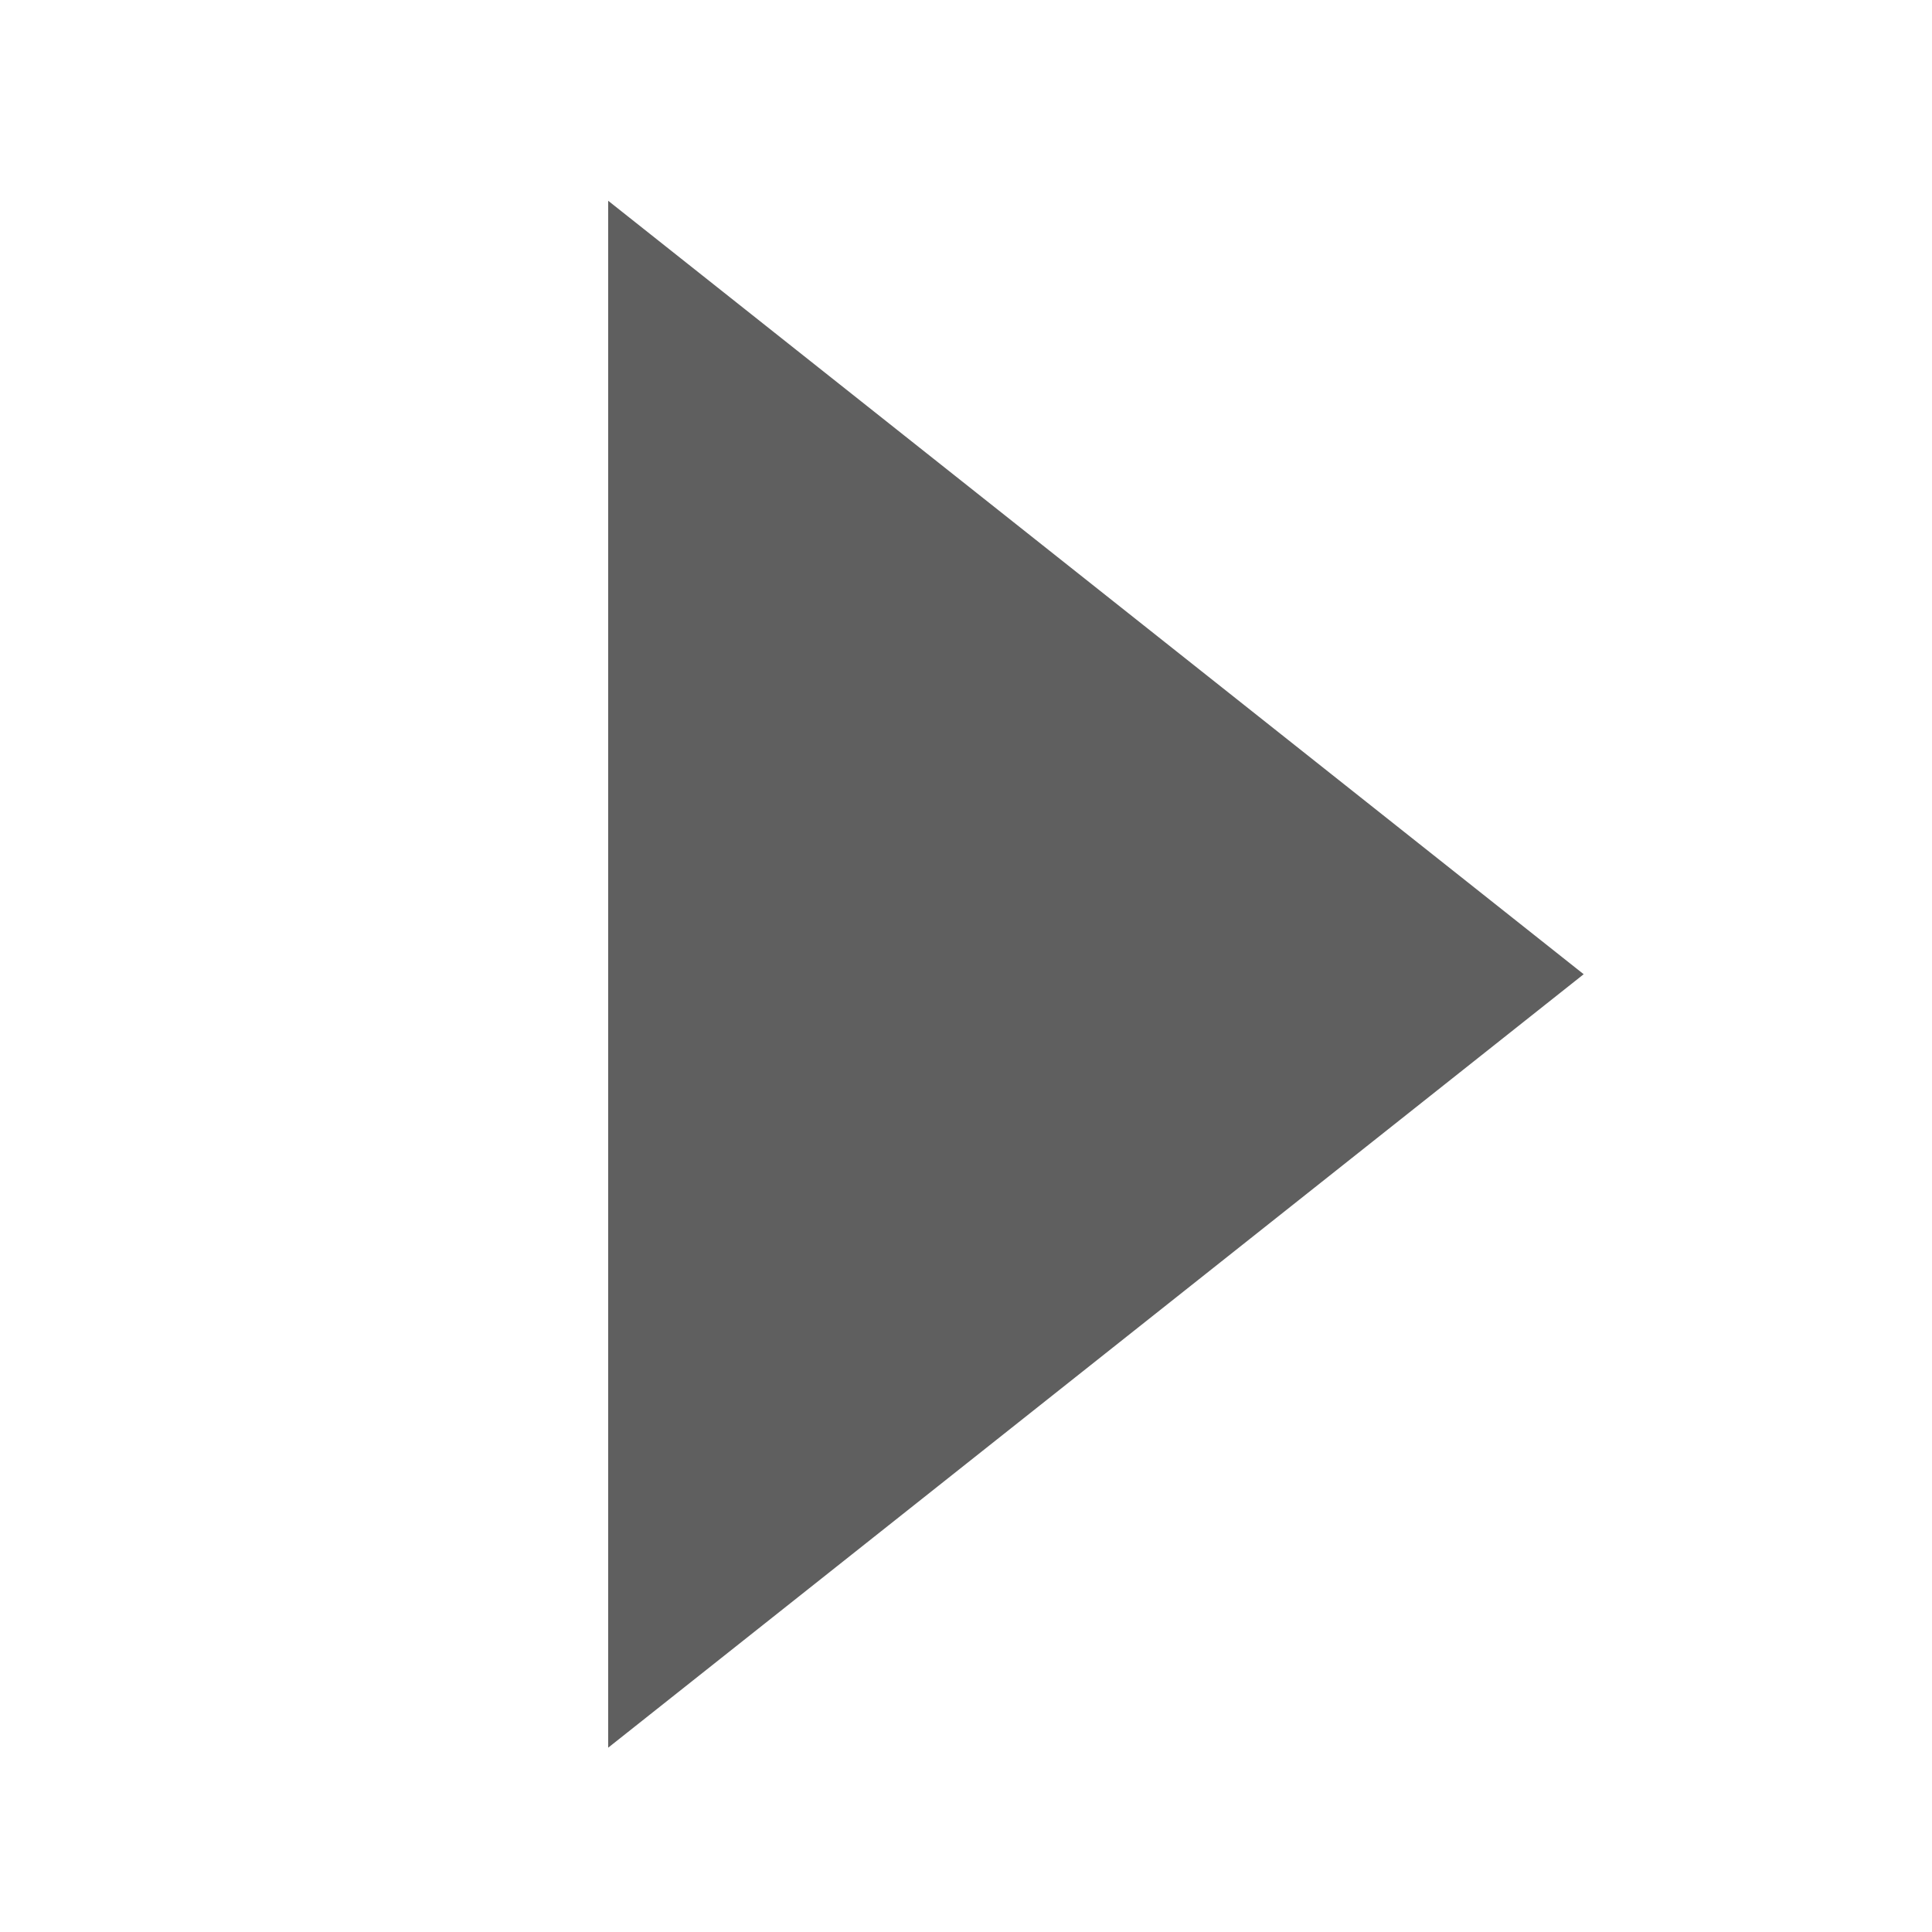
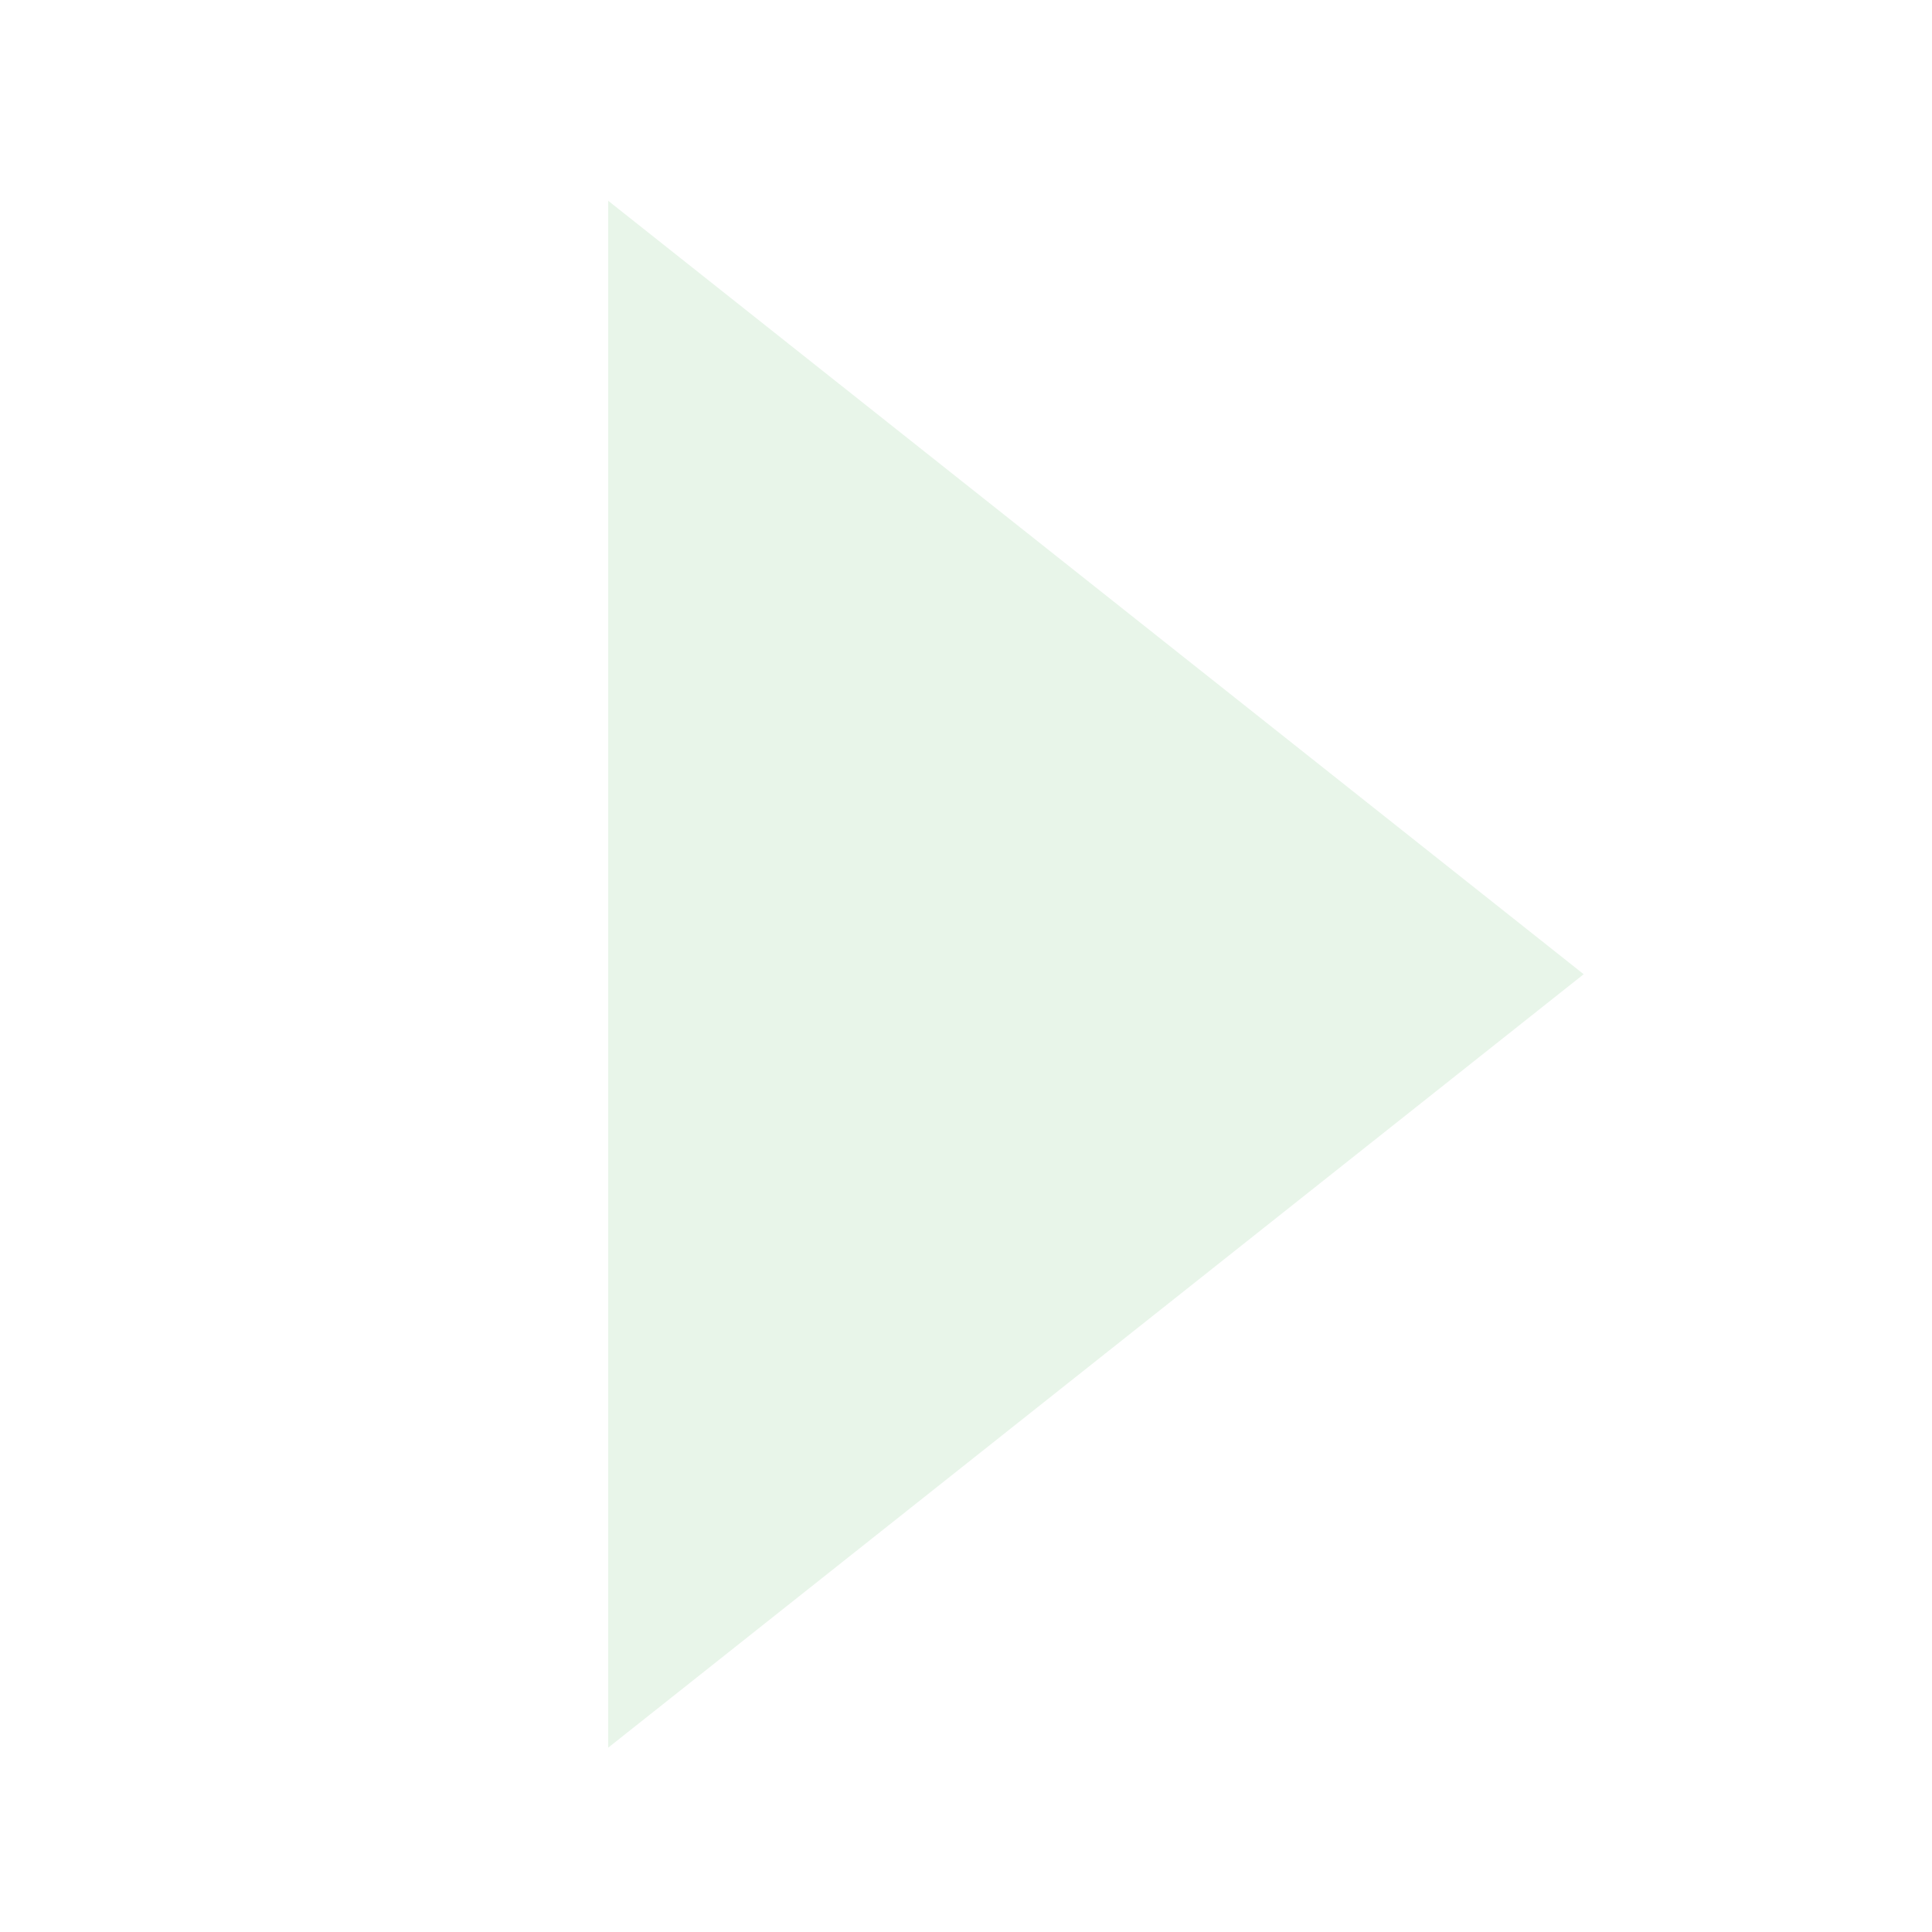
<svg xmlns="http://www.w3.org/2000/svg" width="16" height="16" id="svg2" version="1.1">
  <defs id="defs4" />
  <g id="layer1" transform="translate(0,-1036.362)">
-     <path style="fill:#5f5f5f;fill-opacity:1;stroke:#5f5f5f;stroke-width:0.43;stroke-linecap:round;stroke-linejoin:miter;stroke-miterlimit:4;stroke-opacity:1;stroke-dasharray:none;display:inline" id="path18028" d="M 88.83,340 80.17,340 84.5,332.5 z" transform="matrix(0,1.362171,-0.9918625,0,342.4832,929.3267)" />
+     <path style="fill:#e8f5e9;fill-opacity:1;stroke:#e8f5e9;stroke-width:0.43;stroke-linecap:round;stroke-linejoin:miter;stroke-miterlimit:4;stroke-opacity:1;stroke-dasharray:none;display:inline" id="path18028" d="M 88.83,340 80.17,340 84.5,332.5 Z" transform="matrix(0,1.362171,-0.9918625,0,342.4832,929.3267)" />
  </g>
</svg>
